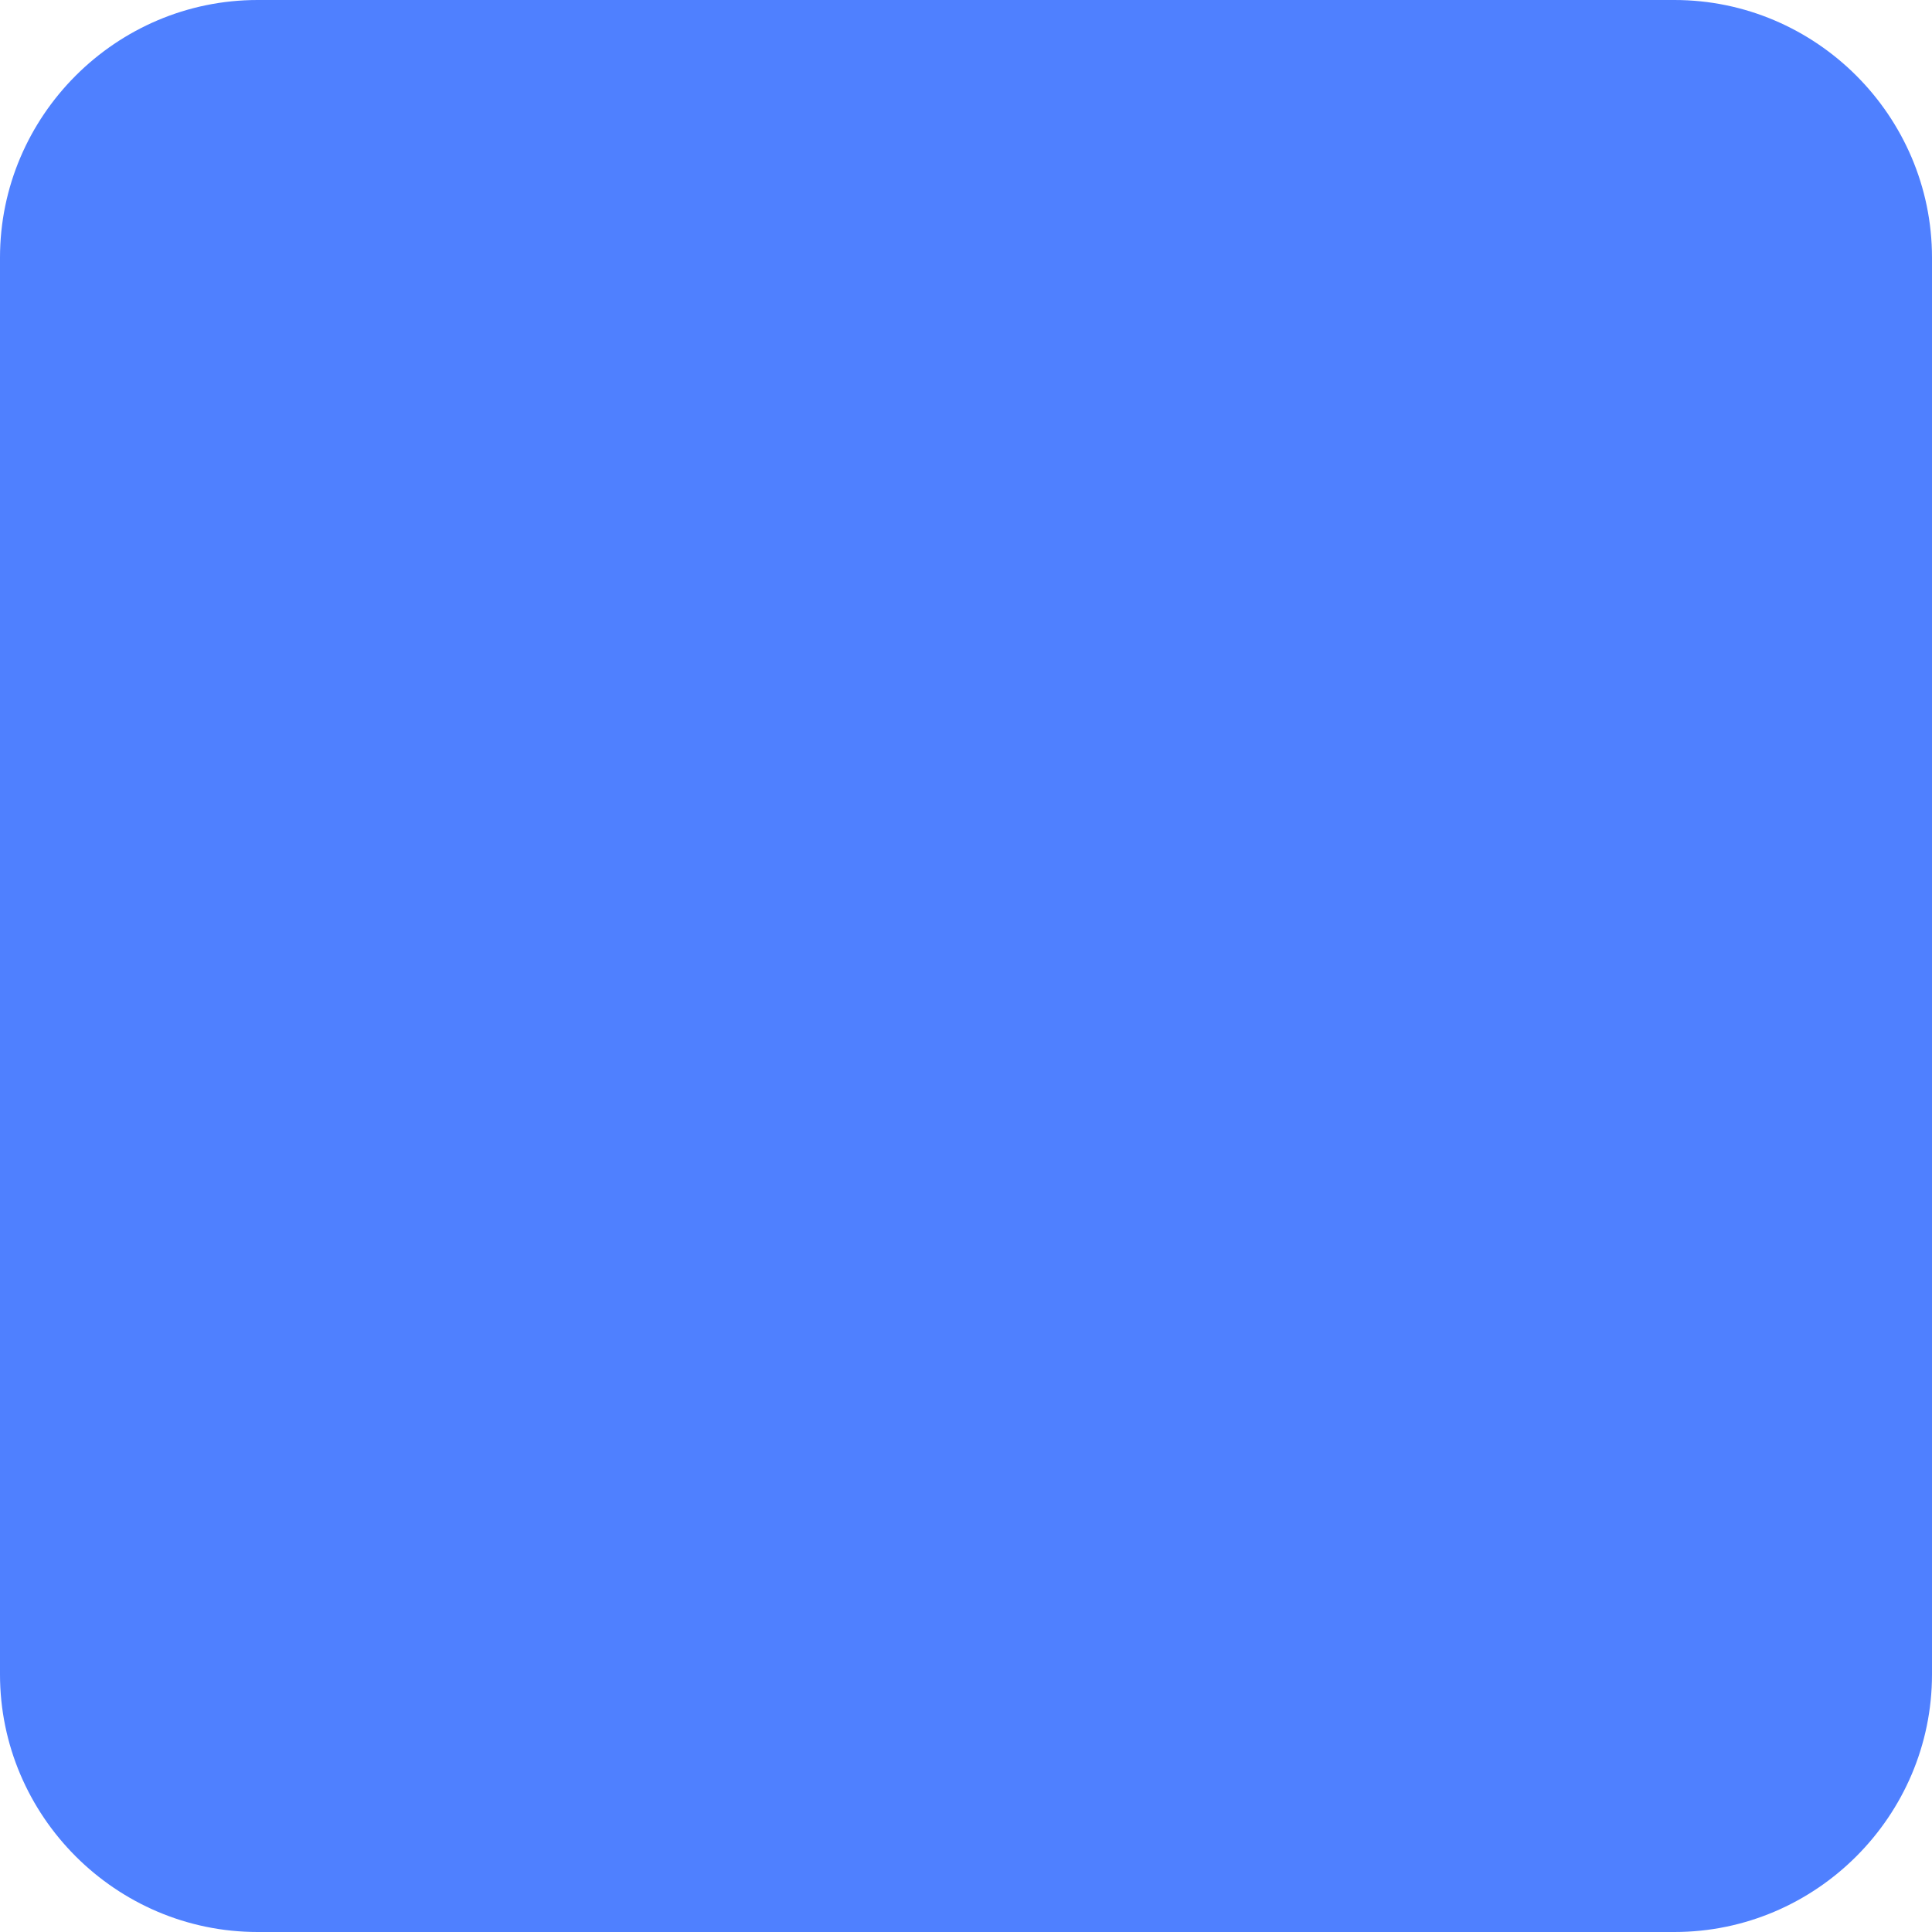
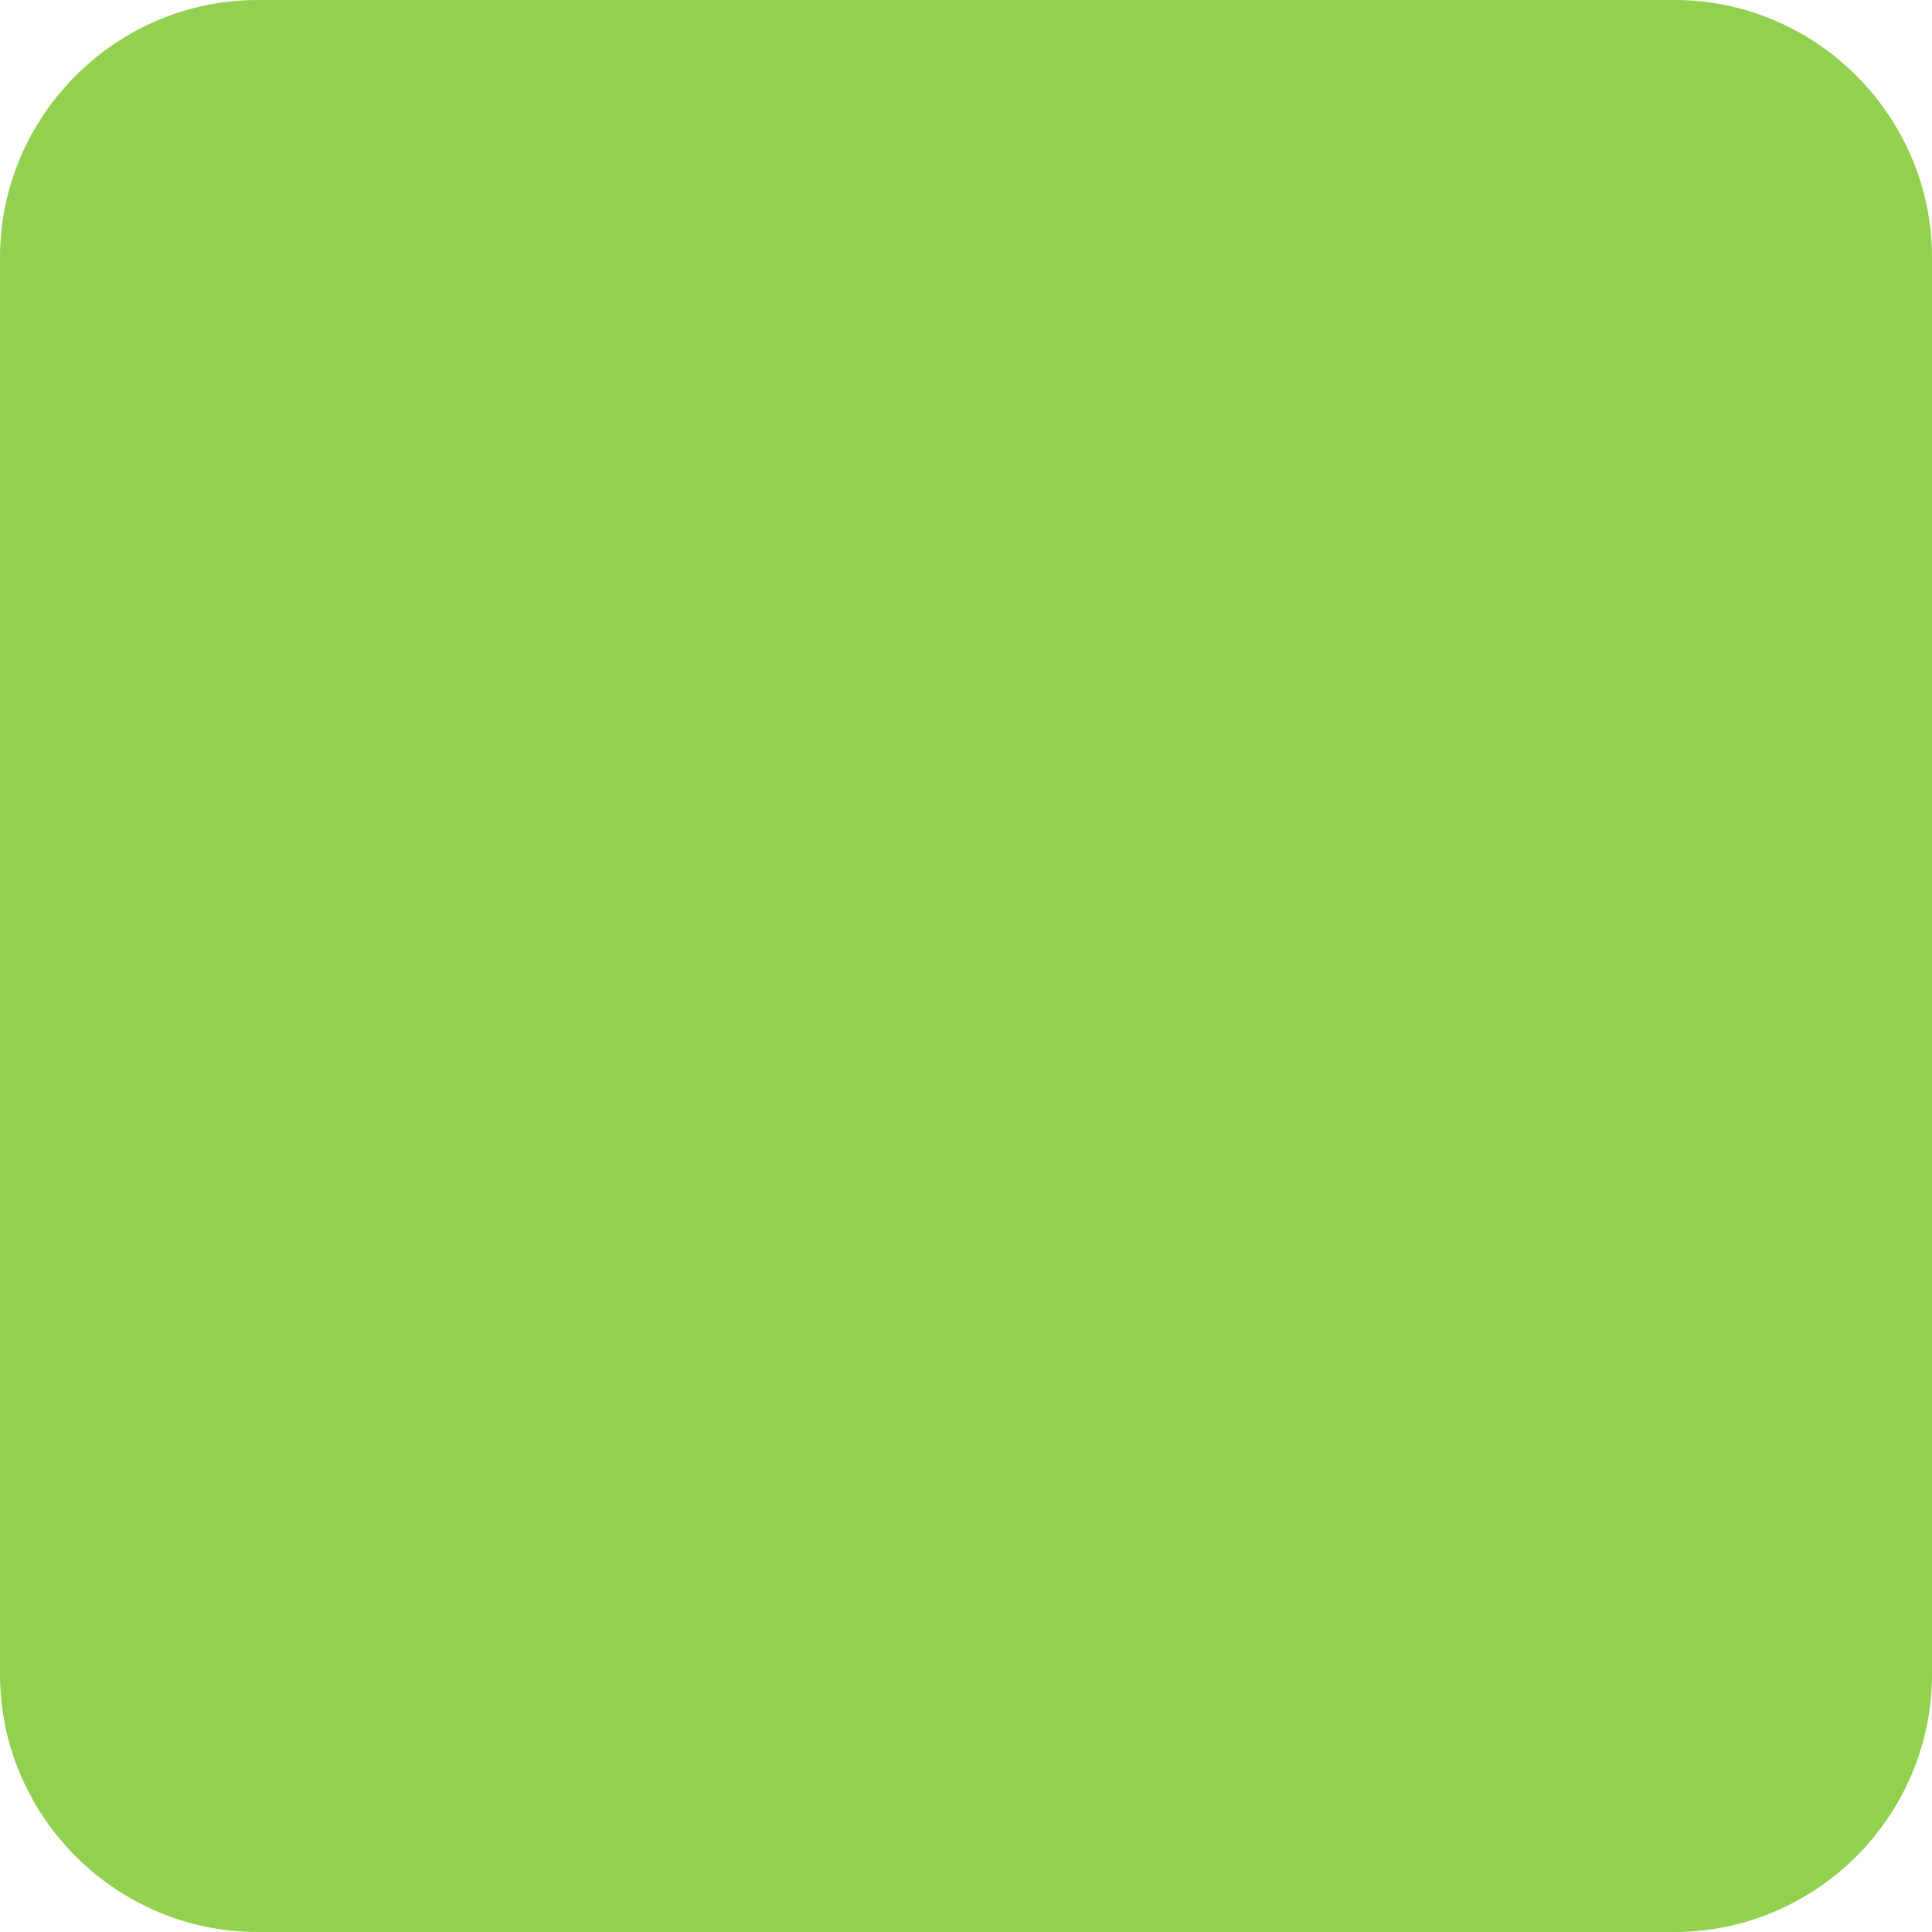
<svg xmlns="http://www.w3.org/2000/svg" version="1.1" id="Layer_1" x="0px" y="0px" viewBox="0 0 120 120" style="enable-background:new 0 0 120 120;" xml:space="preserve">
  <style type="text/css">
- 	.st0{fill:#4F80FF;}
- </style>
+ 		.st0 {
+ 			fill: #92D050;
+ 		}
+ 	</style>
  <g>
    <path class="st0" d="M16,0h88c8.8,0,16,7.2,16,16v88c0,8.8-7.2,16-16,16H16c-8.8,0-16-7.2-16-16V16C0,7.2,7.2,0,16,0z" />
  </g>
</svg>
